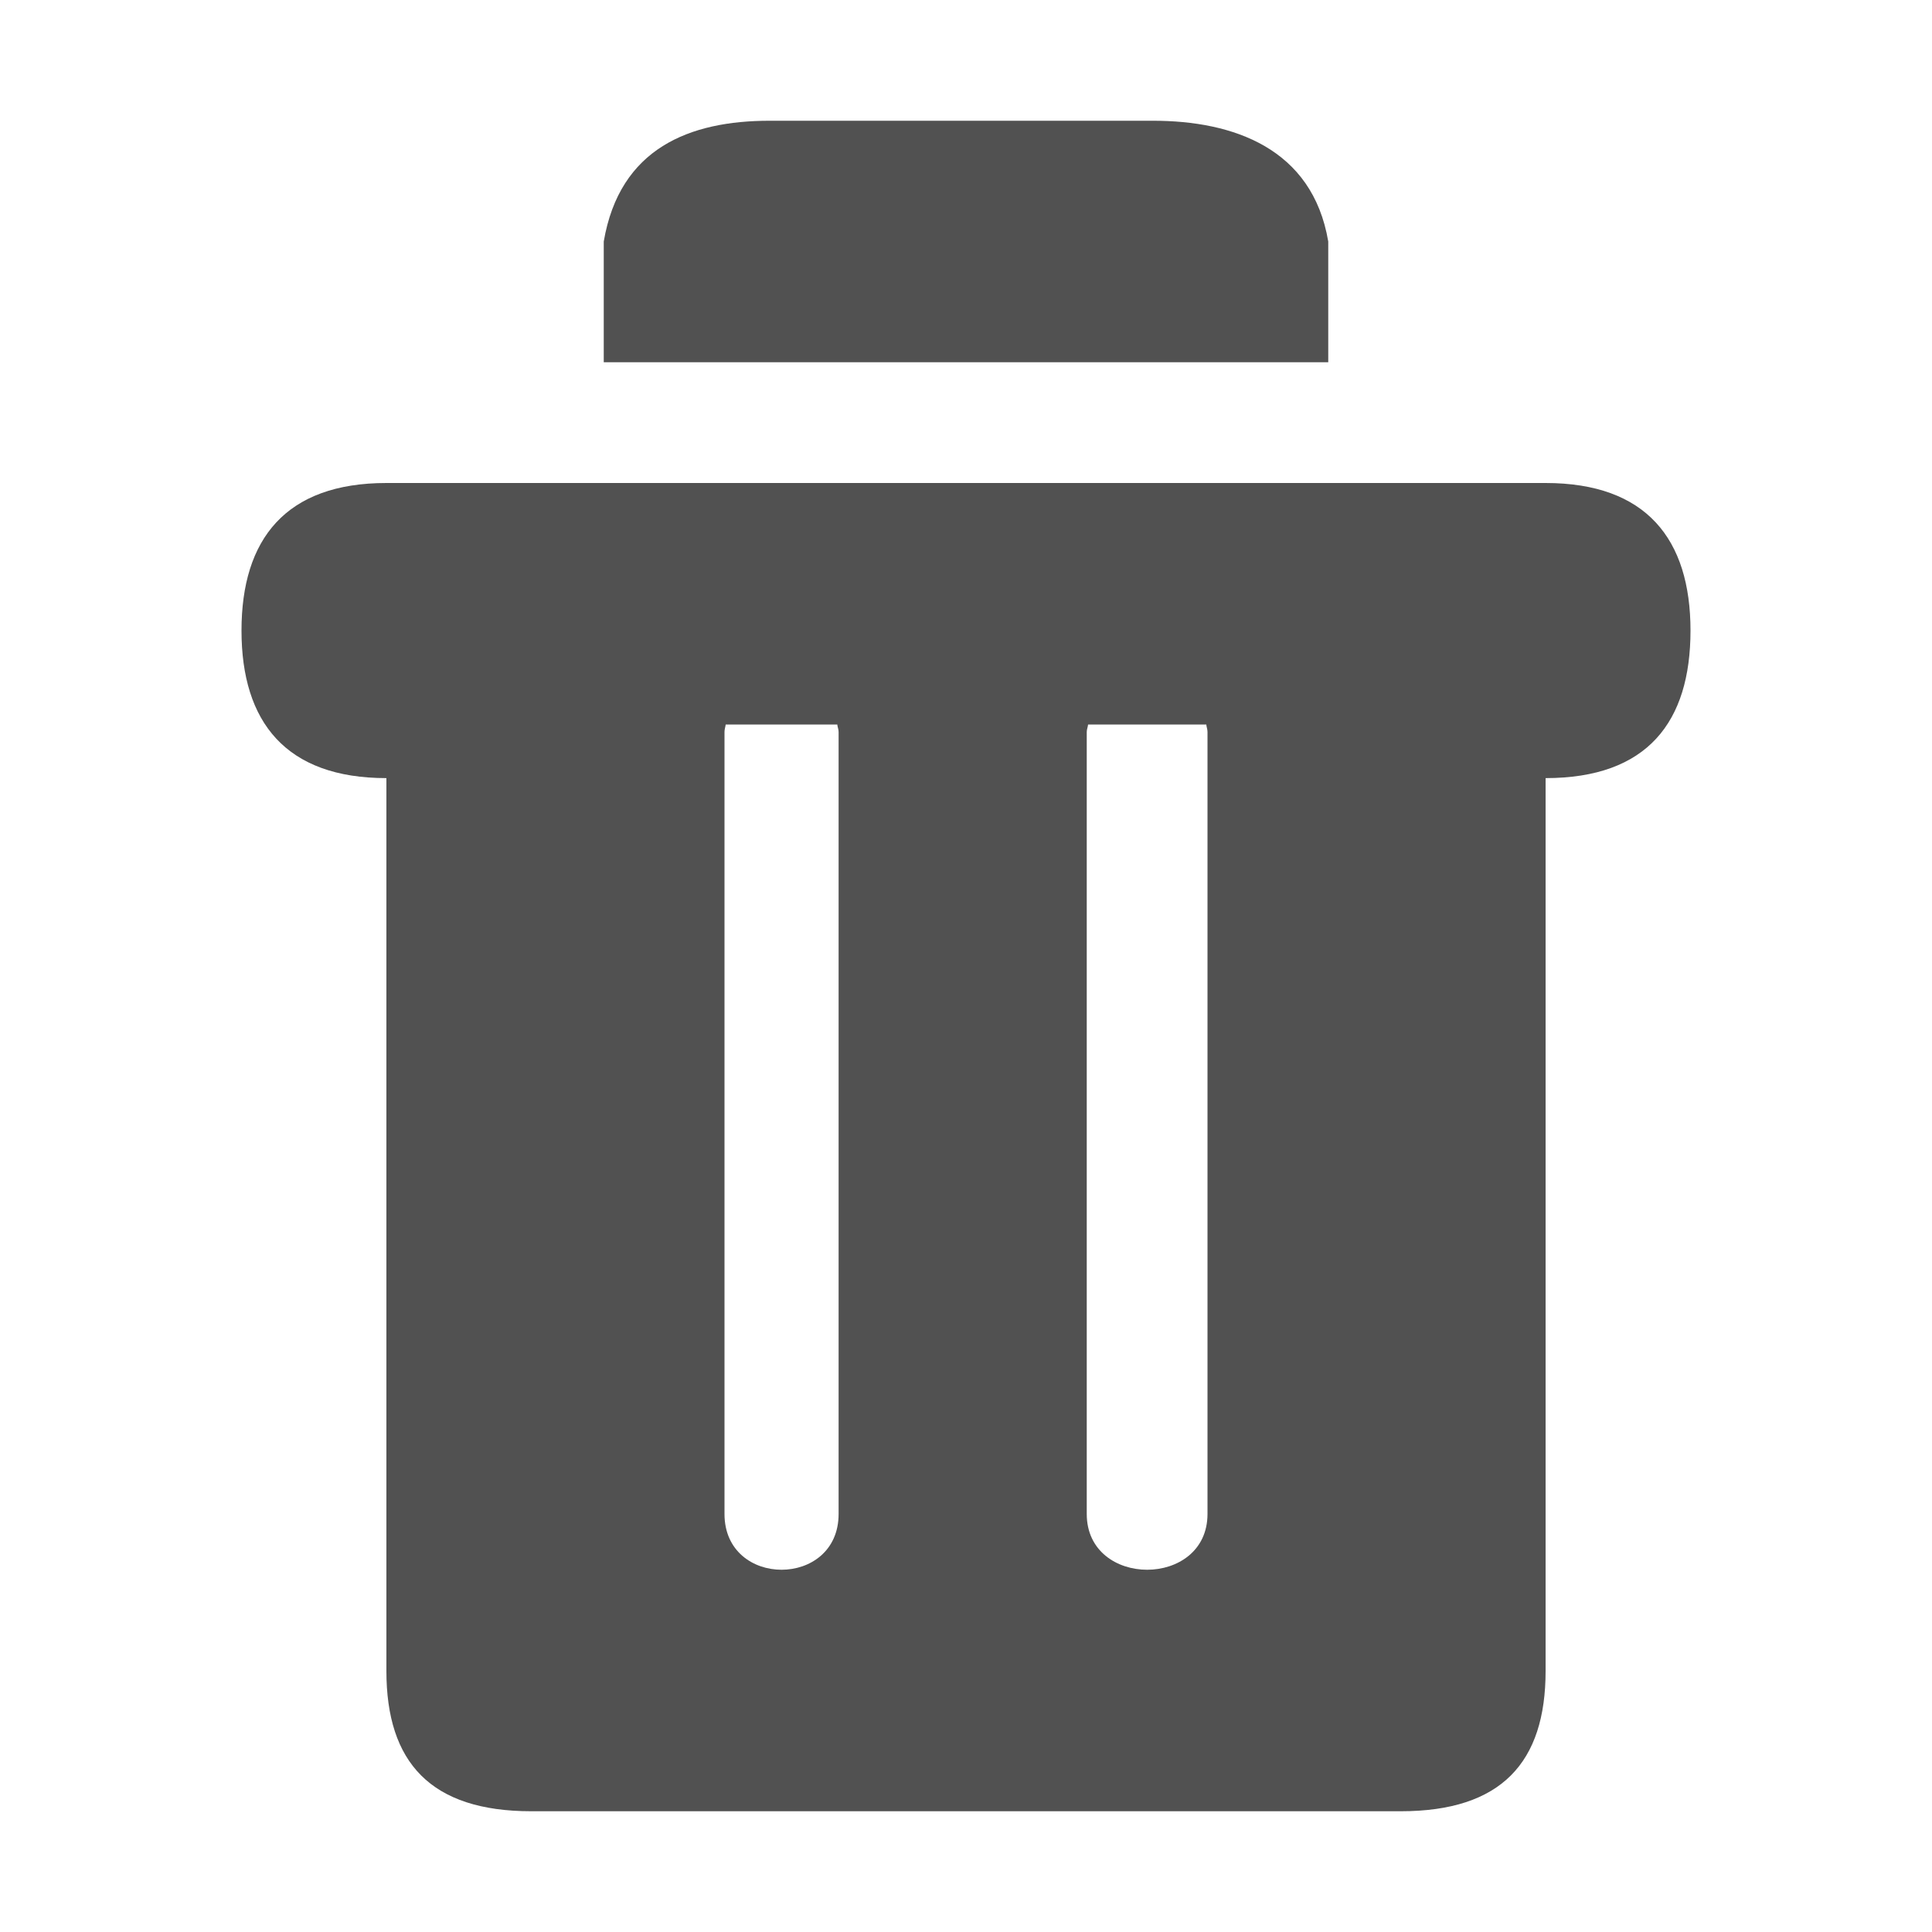
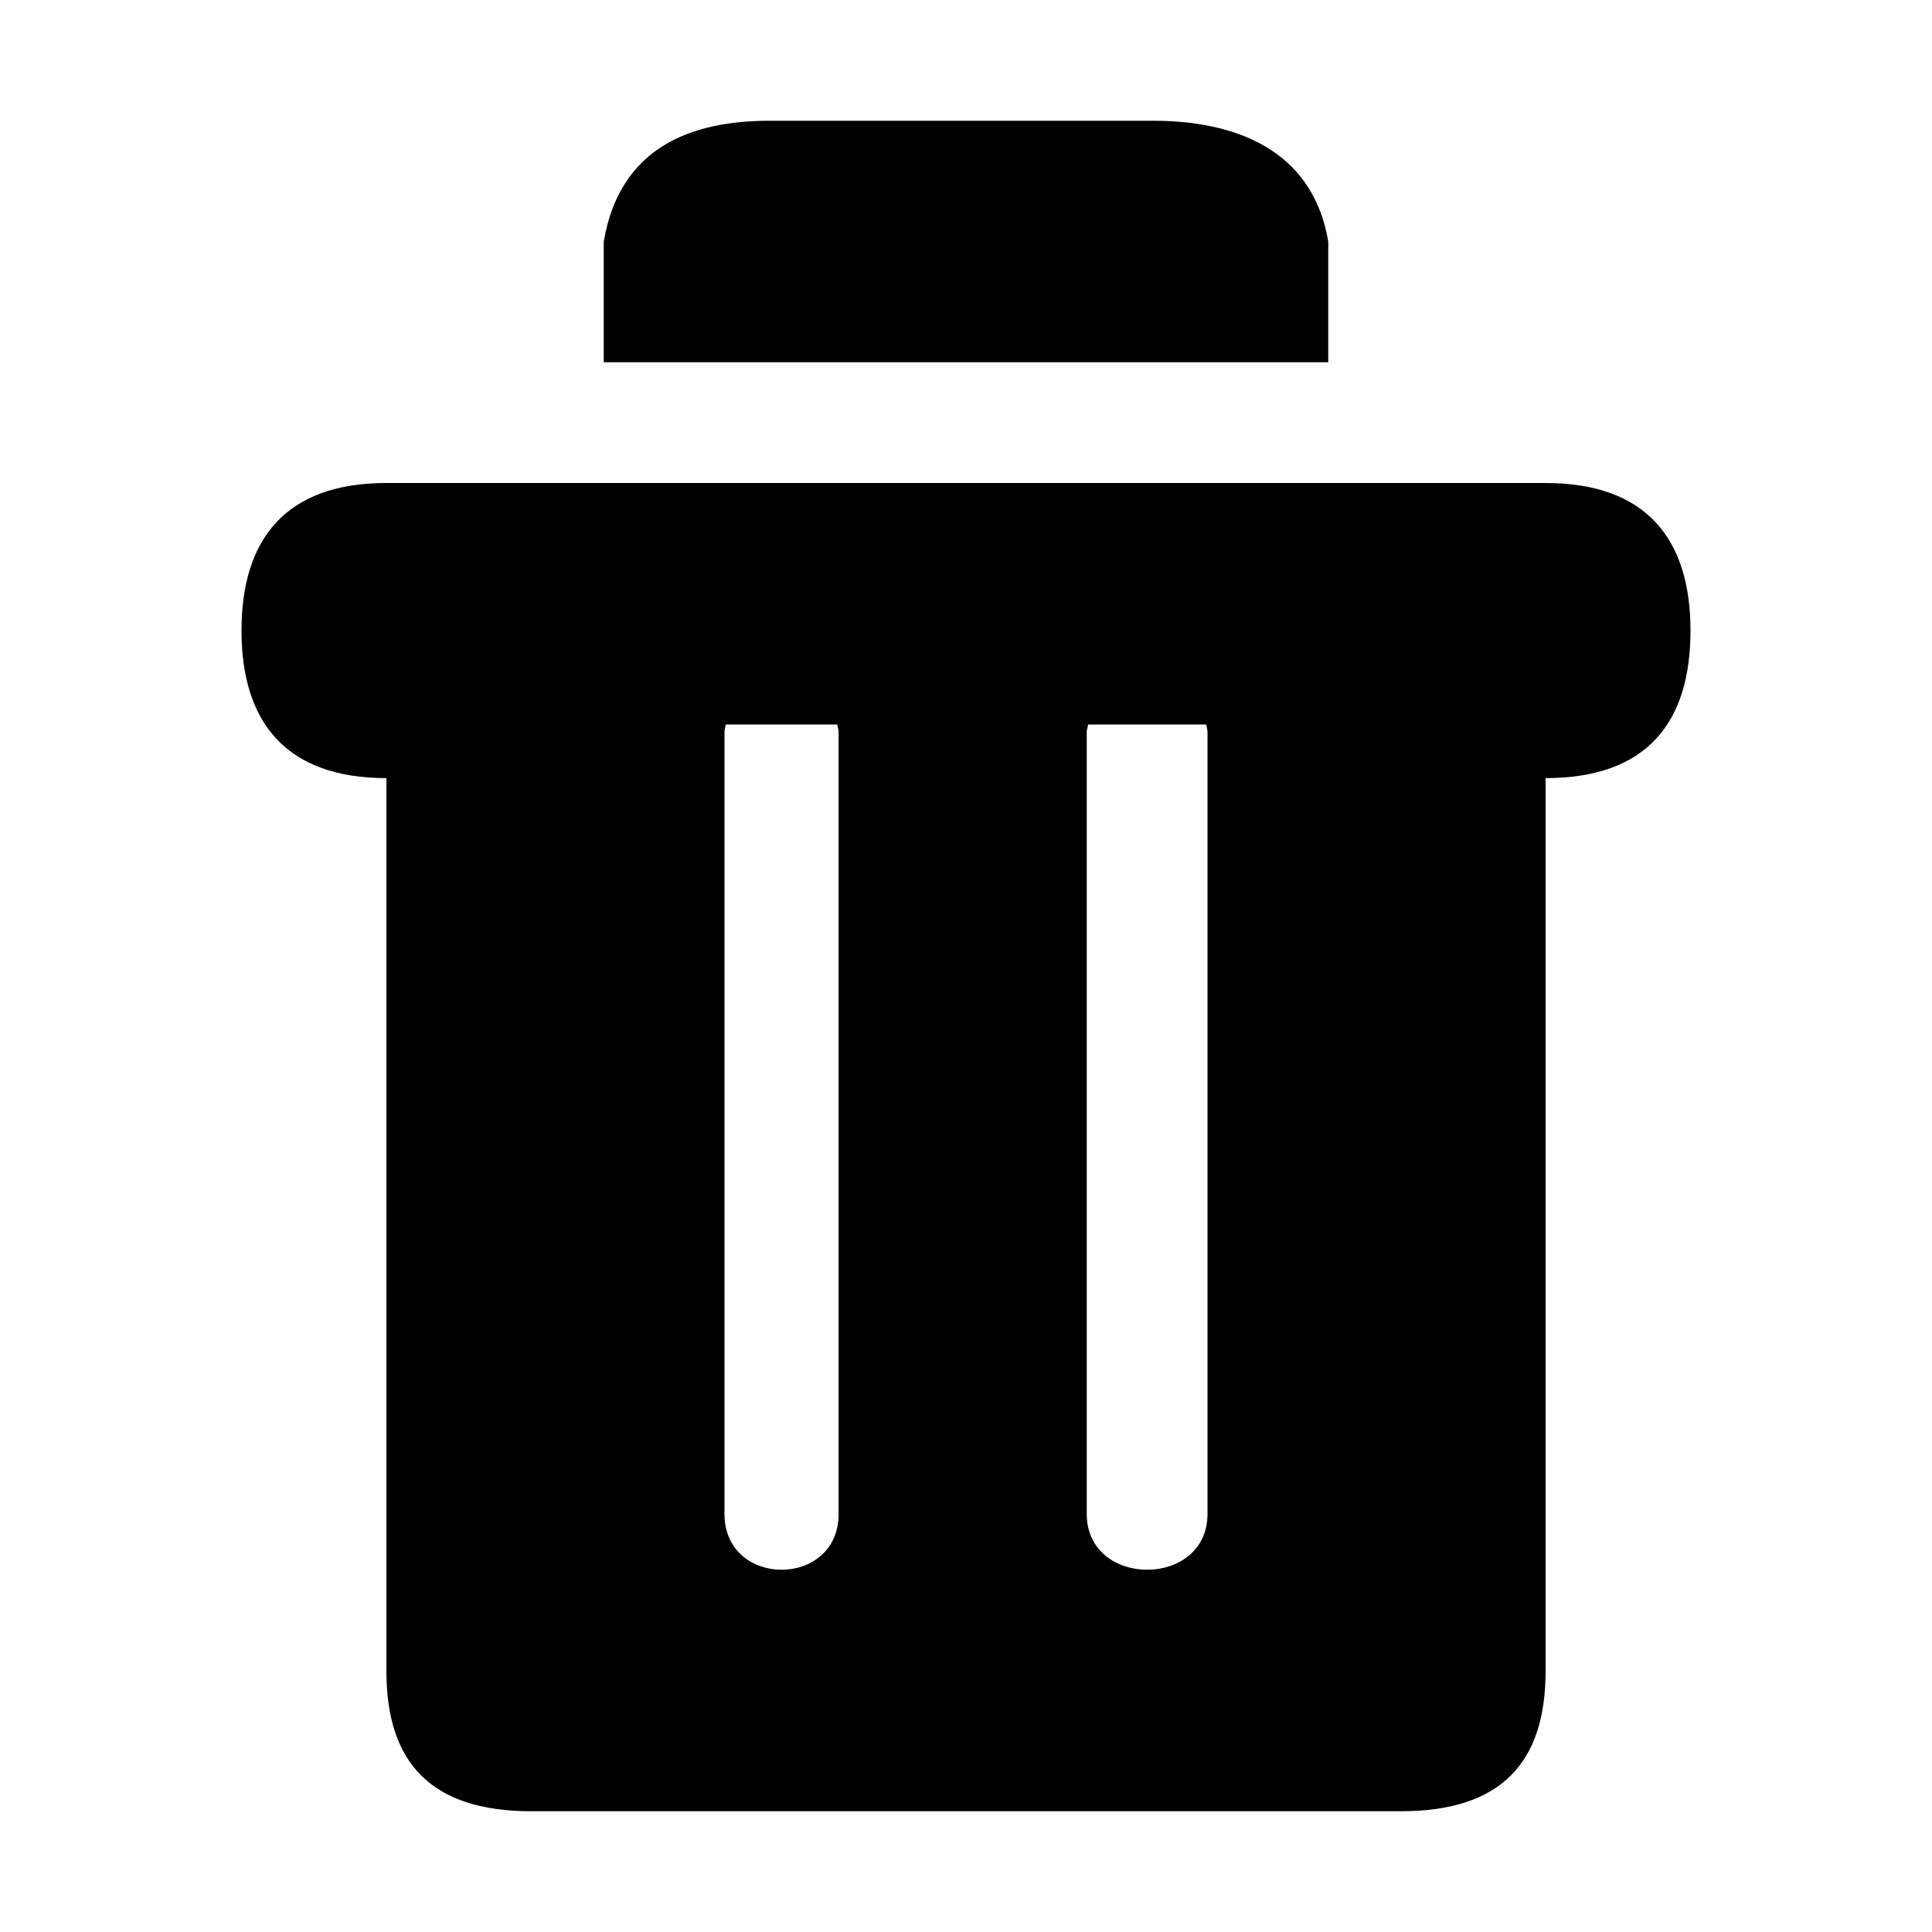
<svg xmlns="http://www.w3.org/2000/svg" class="icon" width="128px" height="128.00px" viewBox="0 0 1024 1024" version="1.1">
-   <path fill="#515151" d="M704 128c-8.384-49.536-50.56-64-92.8-64L407.872 64C365.632 64 328.448 78.464 320 128l0 64 384 0L704 128zM204.8 412.416l0 473.216C204.8 934.144 228.288 960 281.6 960l460.8 0c53.376 0 76.8-25.856 76.8-74.368L819.2 412.416c53.952 0 76.8-29.76 76.8-78.208C896 285.696 872.512 256 819.2 256L550.4 256 204.8 256C151.488 256 128 285.696 128 334.208 128 382.656 151.488 412.416 204.8 412.416zM576 387.968C576 386.496 576.576 385.408 576.704 384l62.656 0C639.488 385.408 640 386.496 640 387.968l0 414.464c0 39.424-64 39.424-64 0L576 387.968zM384 387.968C384 386.496 384.448 385.408 384.64 384l59.136 0c0.128 1.408 0.704 2.496 0.704 3.968l0 414.464c0 39.424-60.48 39.424-60.48 0L384 387.968z" />
+   <path d="M704 128c-8.384-49.536-50.56-64-92.8-64L407.872 64C365.632 64 328.448 78.464 320 128l0 64 384 0L704 128zM204.8 412.416l0 473.216C204.8 934.144 228.288 960 281.6 960l460.8 0c53.376 0 76.8-25.856 76.8-74.368L819.2 412.416c53.952 0 76.8-29.76 76.8-78.208C896 285.696 872.512 256 819.2 256L550.4 256 204.8 256C151.488 256 128 285.696 128 334.208 128 382.656 151.488 412.416 204.8 412.416zM576 387.968C576 386.496 576.576 385.408 576.704 384l62.656 0C639.488 385.408 640 386.496 640 387.968l0 414.464c0 39.424-64 39.424-64 0L576 387.968zM384 387.968C384 386.496 384.448 385.408 384.64 384l59.136 0c0.128 1.408 0.704 2.496 0.704 3.968l0 414.464c0 39.424-60.48 39.424-60.48 0L384 387.968z" />
</svg>
